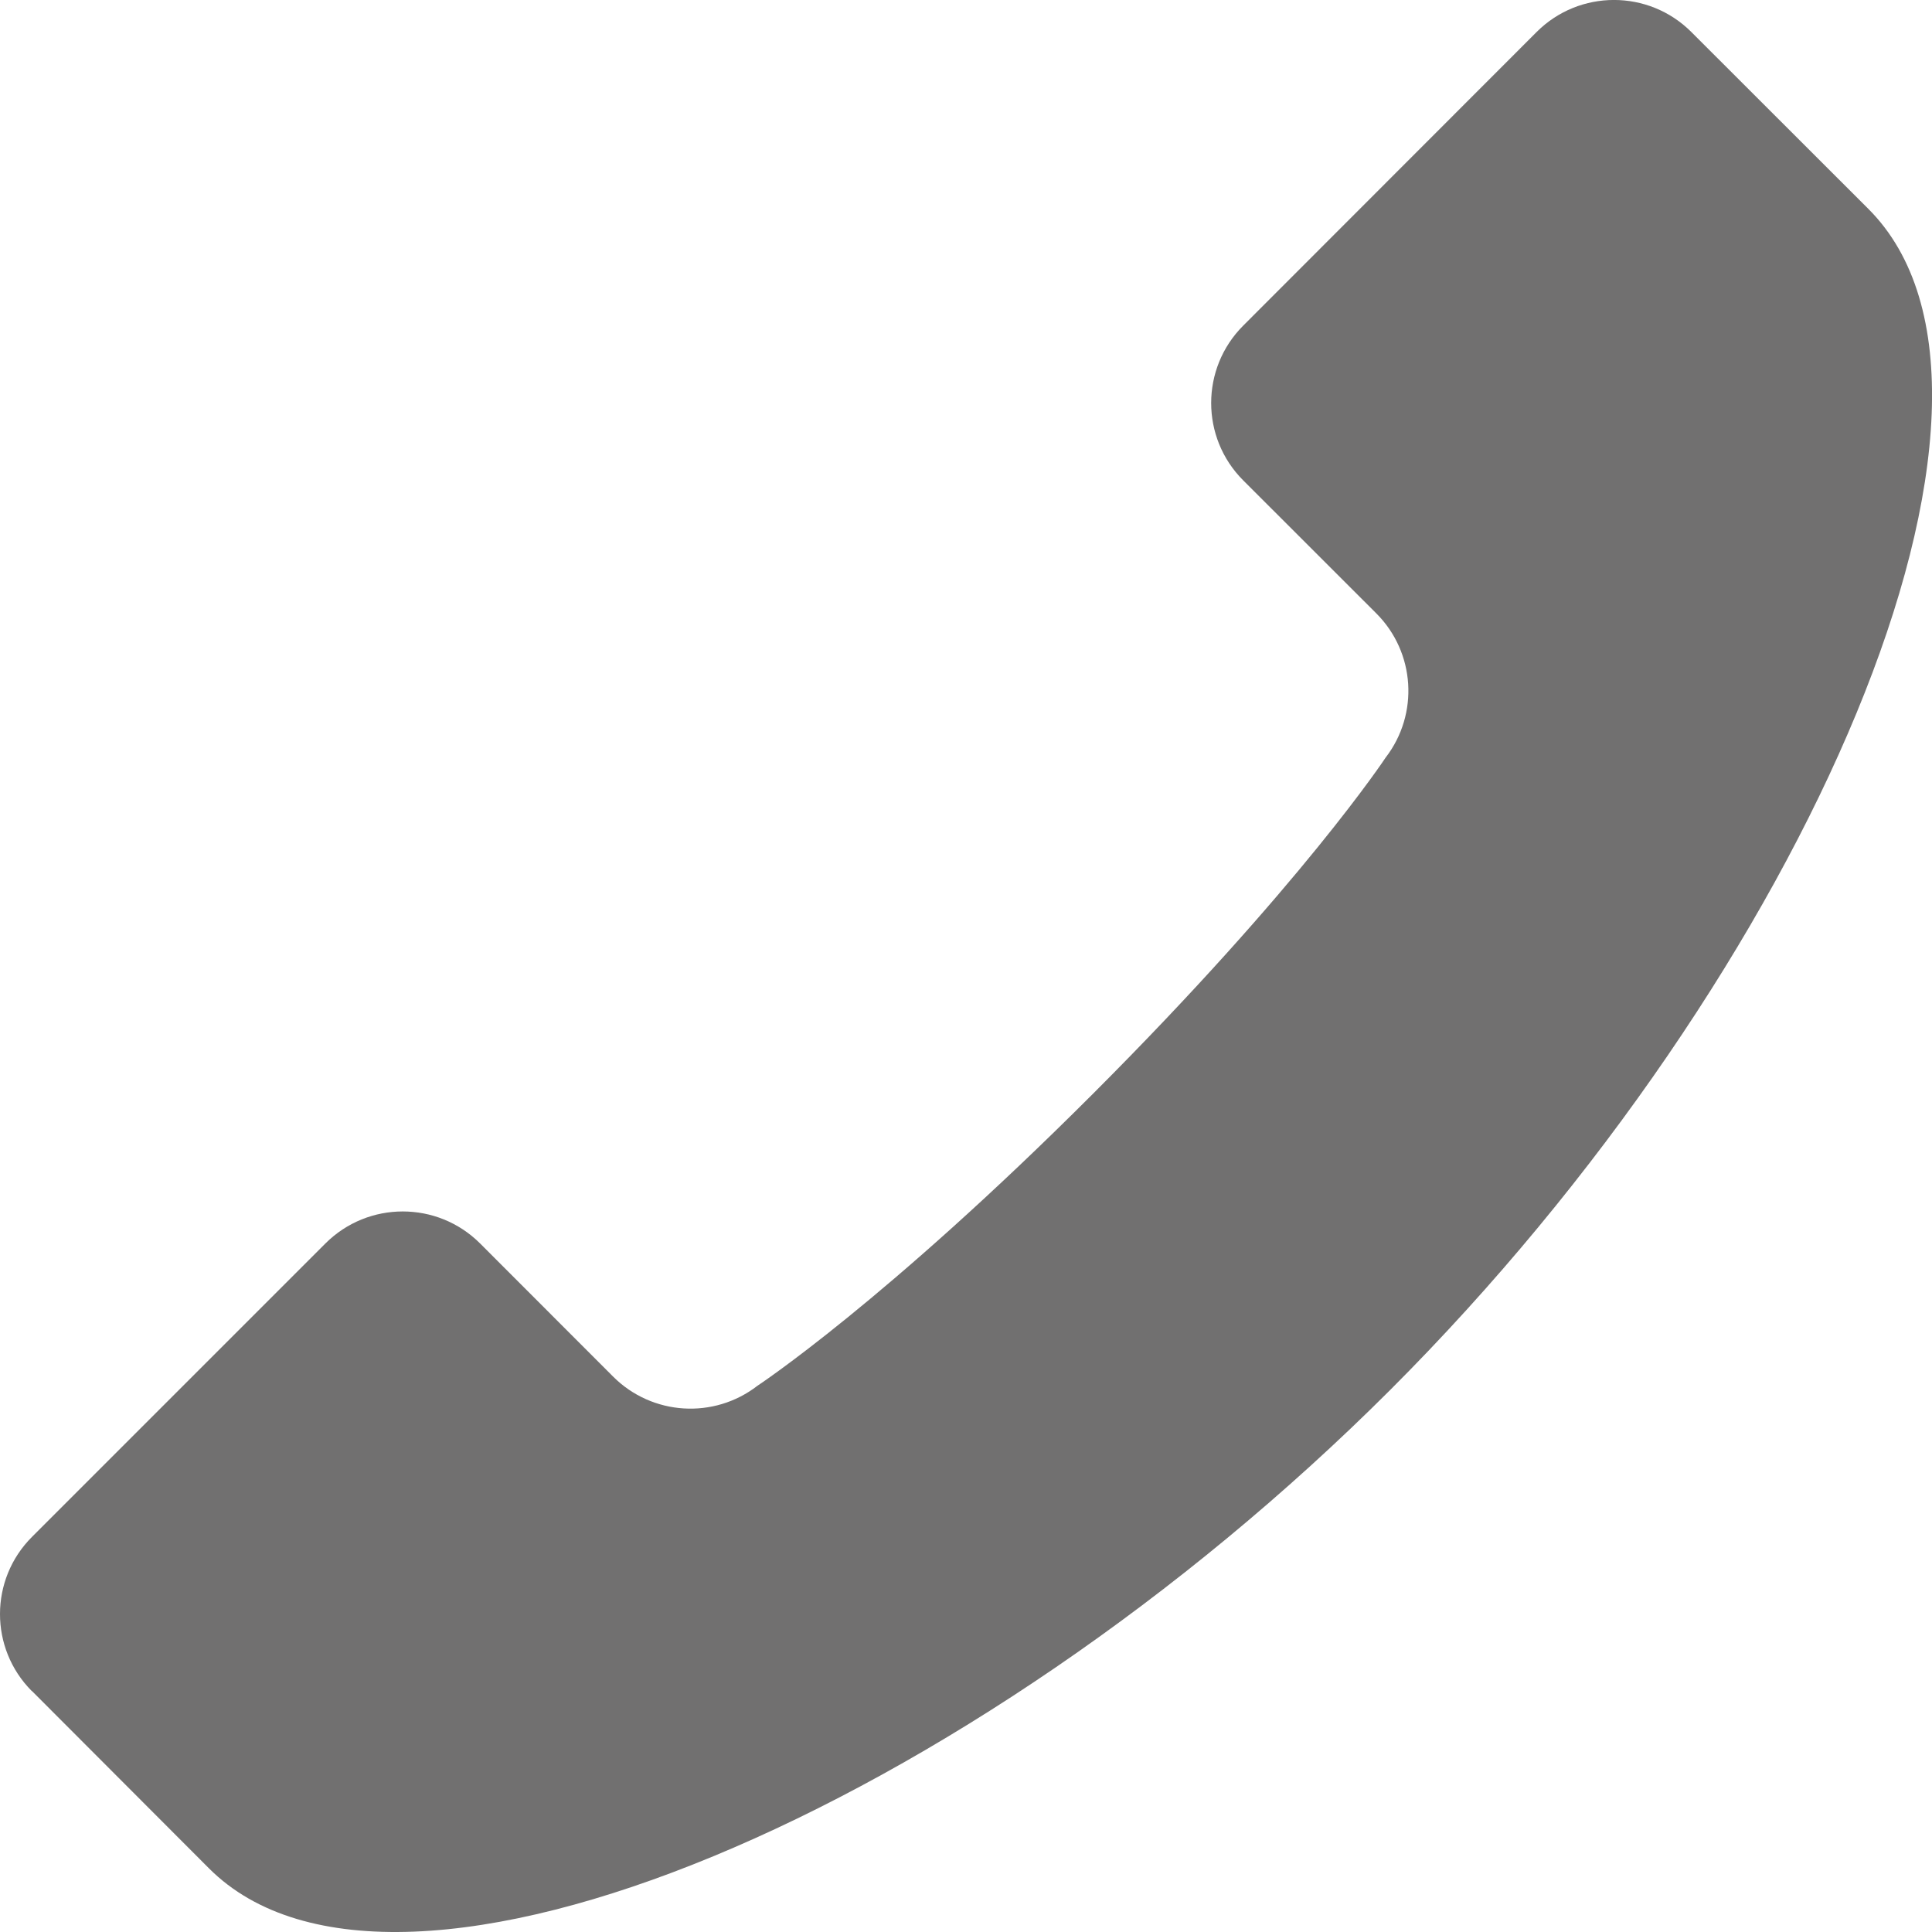
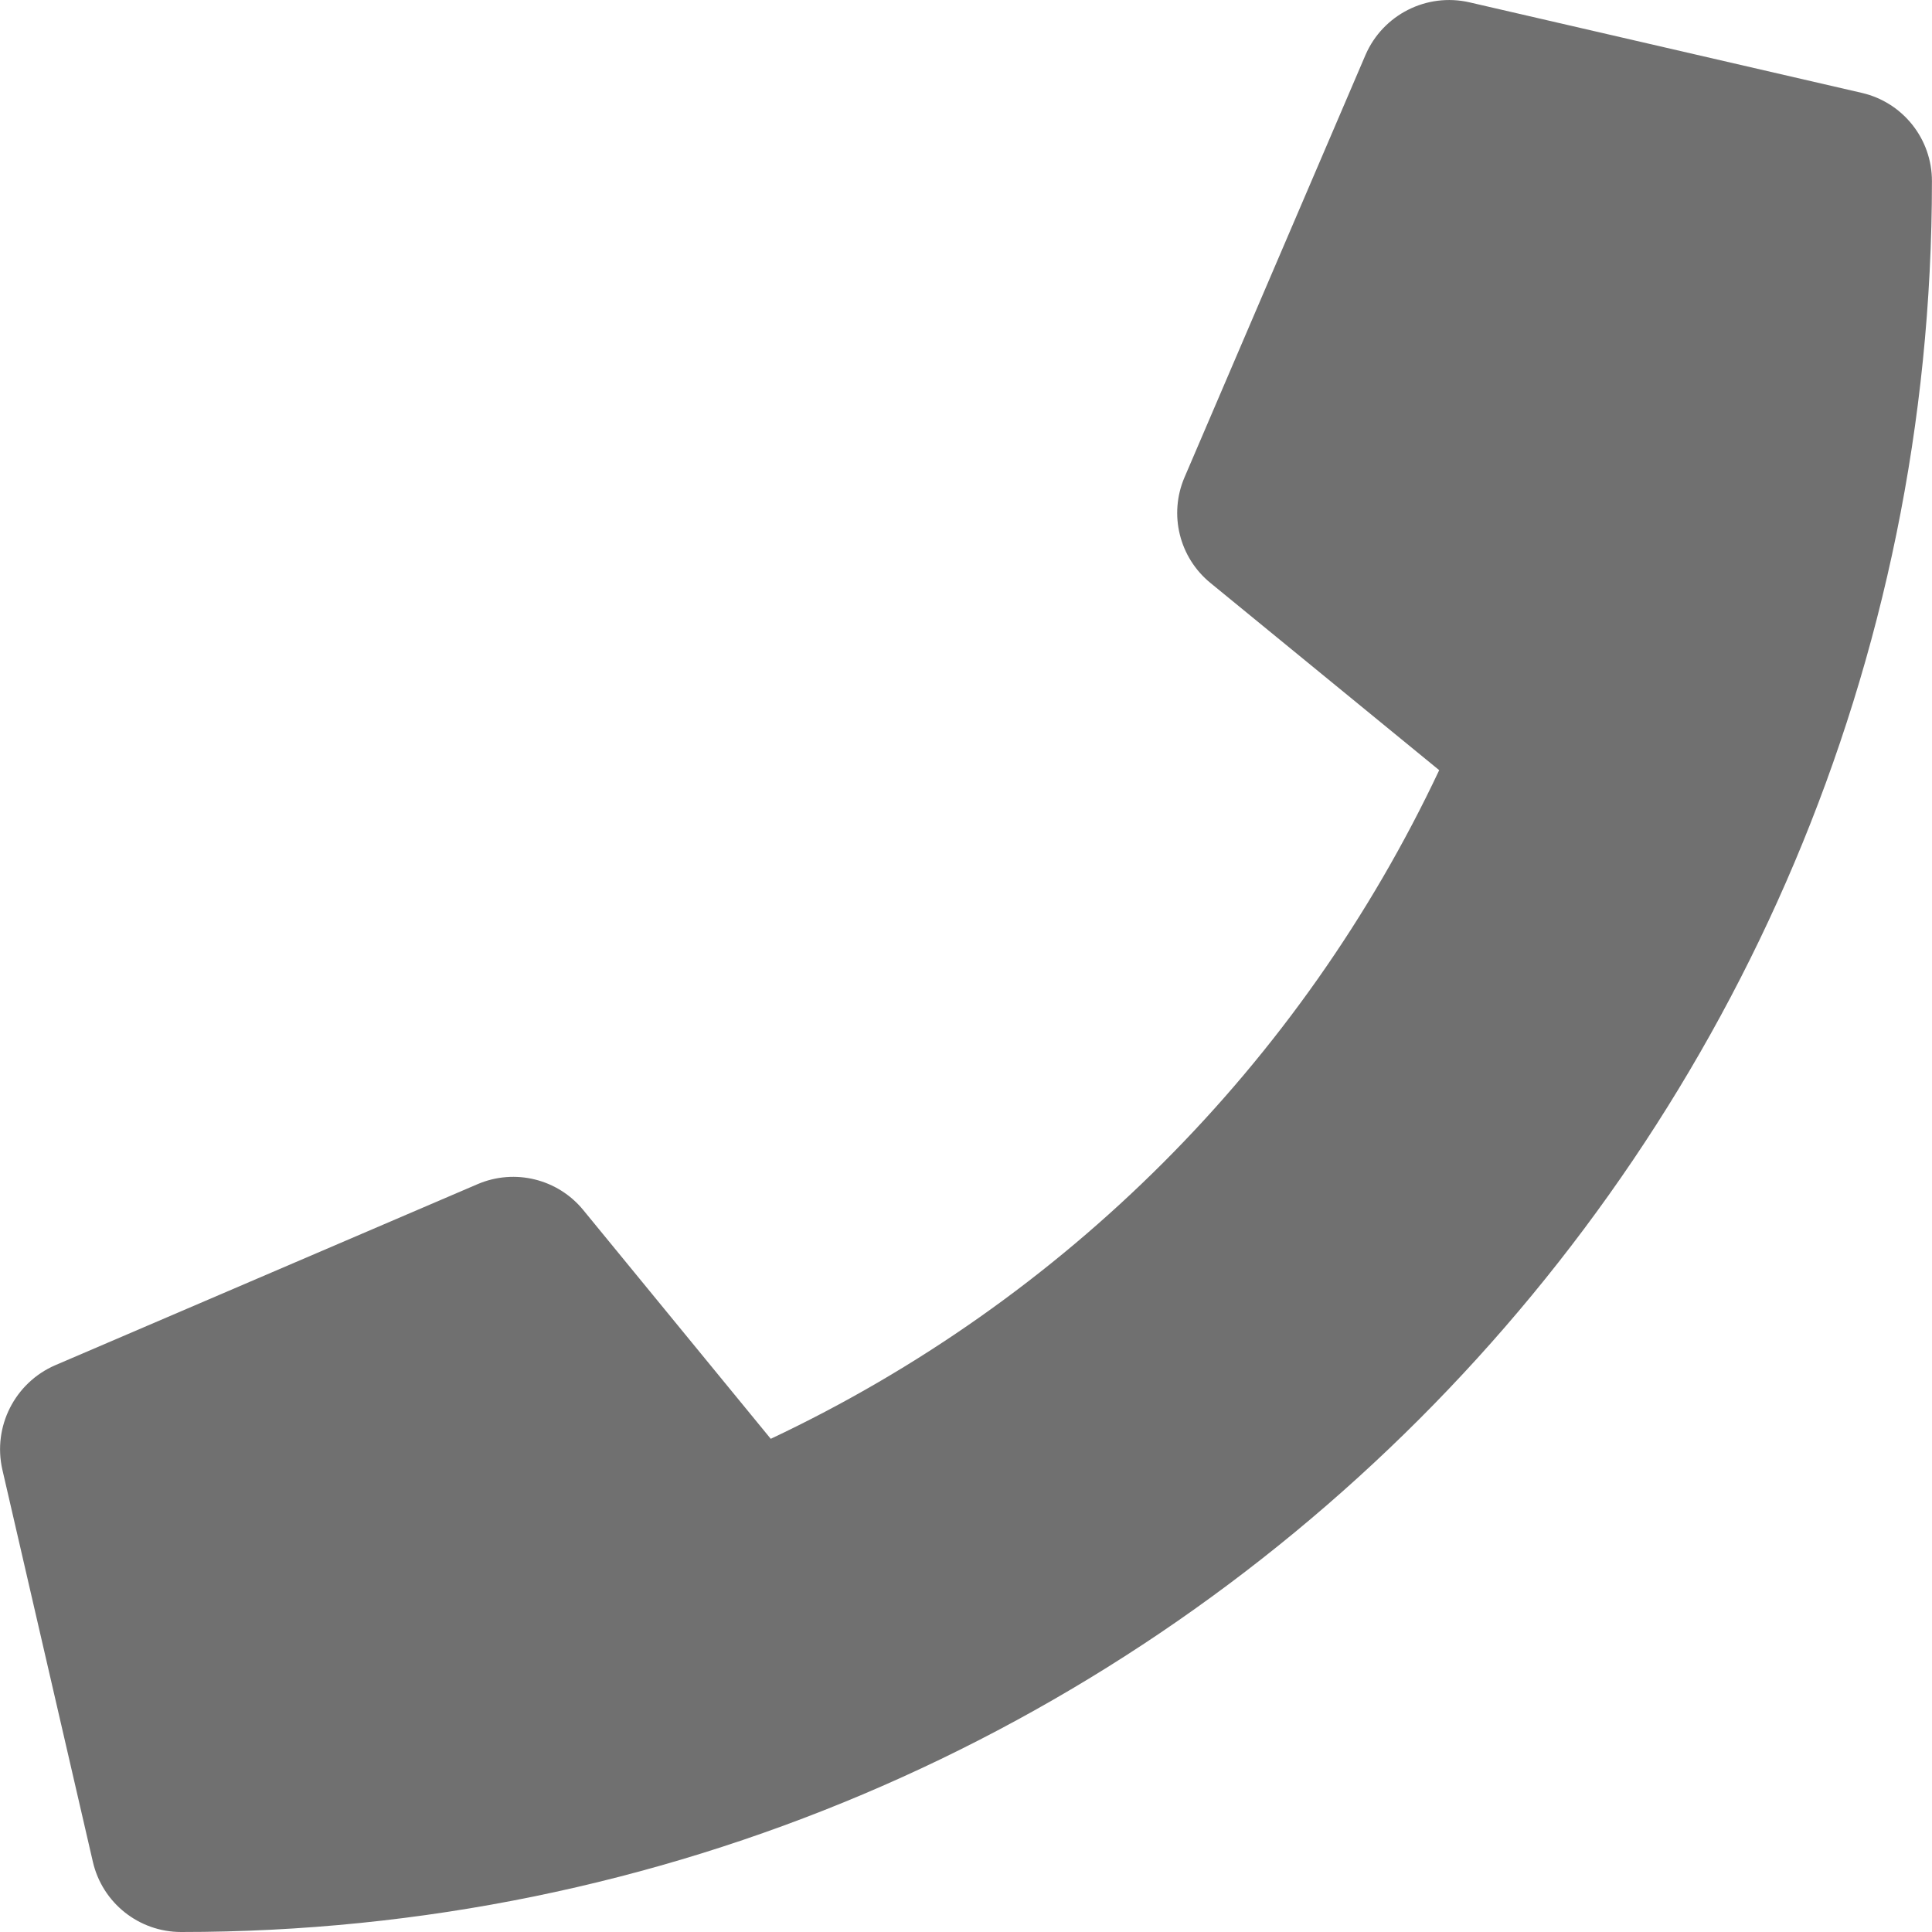
- <svg xmlns="http://www.w3.org/2000/svg" id="ã¬ã¤ã¤ã¼_1" data-name="ã¬ã¤ã¤ã¼ 1" viewBox="0 0 512 512">
+ <svg xmlns="http://www.w3.org/2000/svg" width="30.105" height="30.105" viewBox="0 0 30.105 30.105">
  <defs>
-     <style>.cls-1{fill:#717070;}</style>
+     <style>.a{fill:#707070;}</style>
  </defs>
-   <g id="ã¬ã¤ã¤ã¼_2" data-name="ã¬ã¤ã¤ã¼ 2">
-     <g id="ã¬ã¤ã¤ã¼_1-2" data-name="ã¬ã¤ã¤ã¼ 1-2">
-       <path class="cls-1" d="M8.49,407.28a28.91,28.91,0,0,0-.05,40.88l.05,0,46.92,47c49.76,49.74,202.21-16.07,313-126.8s176.5-263.24,126.73-313L448.22,8.48a29,29,0,0,0-41,0L329.46,86.3a29,29,0,0,0,0,41l35.3,35.28a29,29,0,0,1,2.43,38.21s-22.26,33.77-77.47,89-89,77.46-89,77.46a29,29,0,0,1-38.21-2.41l-35.3-35.33a29,29,0,0,0-40.95,0Z" />
-     </g>
-   </g>
+   <path class="a" d="M29,1.436,22.886.025a1.42,1.42,0,0,0-1.617.817L18.447,7.428a1.408,1.408,0,0,0,.406,1.646l3.563,2.916A21.791,21.791,0,0,1,12,22.409L9.08,18.846a1.41,1.41,0,0,0-1.646-.406L.849,21.263a1.428,1.428,0,0,0-.823,1.623L1.437,29a1.411,1.411,0,0,0,1.376,1.094A27.279,27.279,0,0,0,30.094,2.812,1.409,1.409,0,0,0,29,1.436Z" transform="translate(0.01 0.011)" />
</svg>
